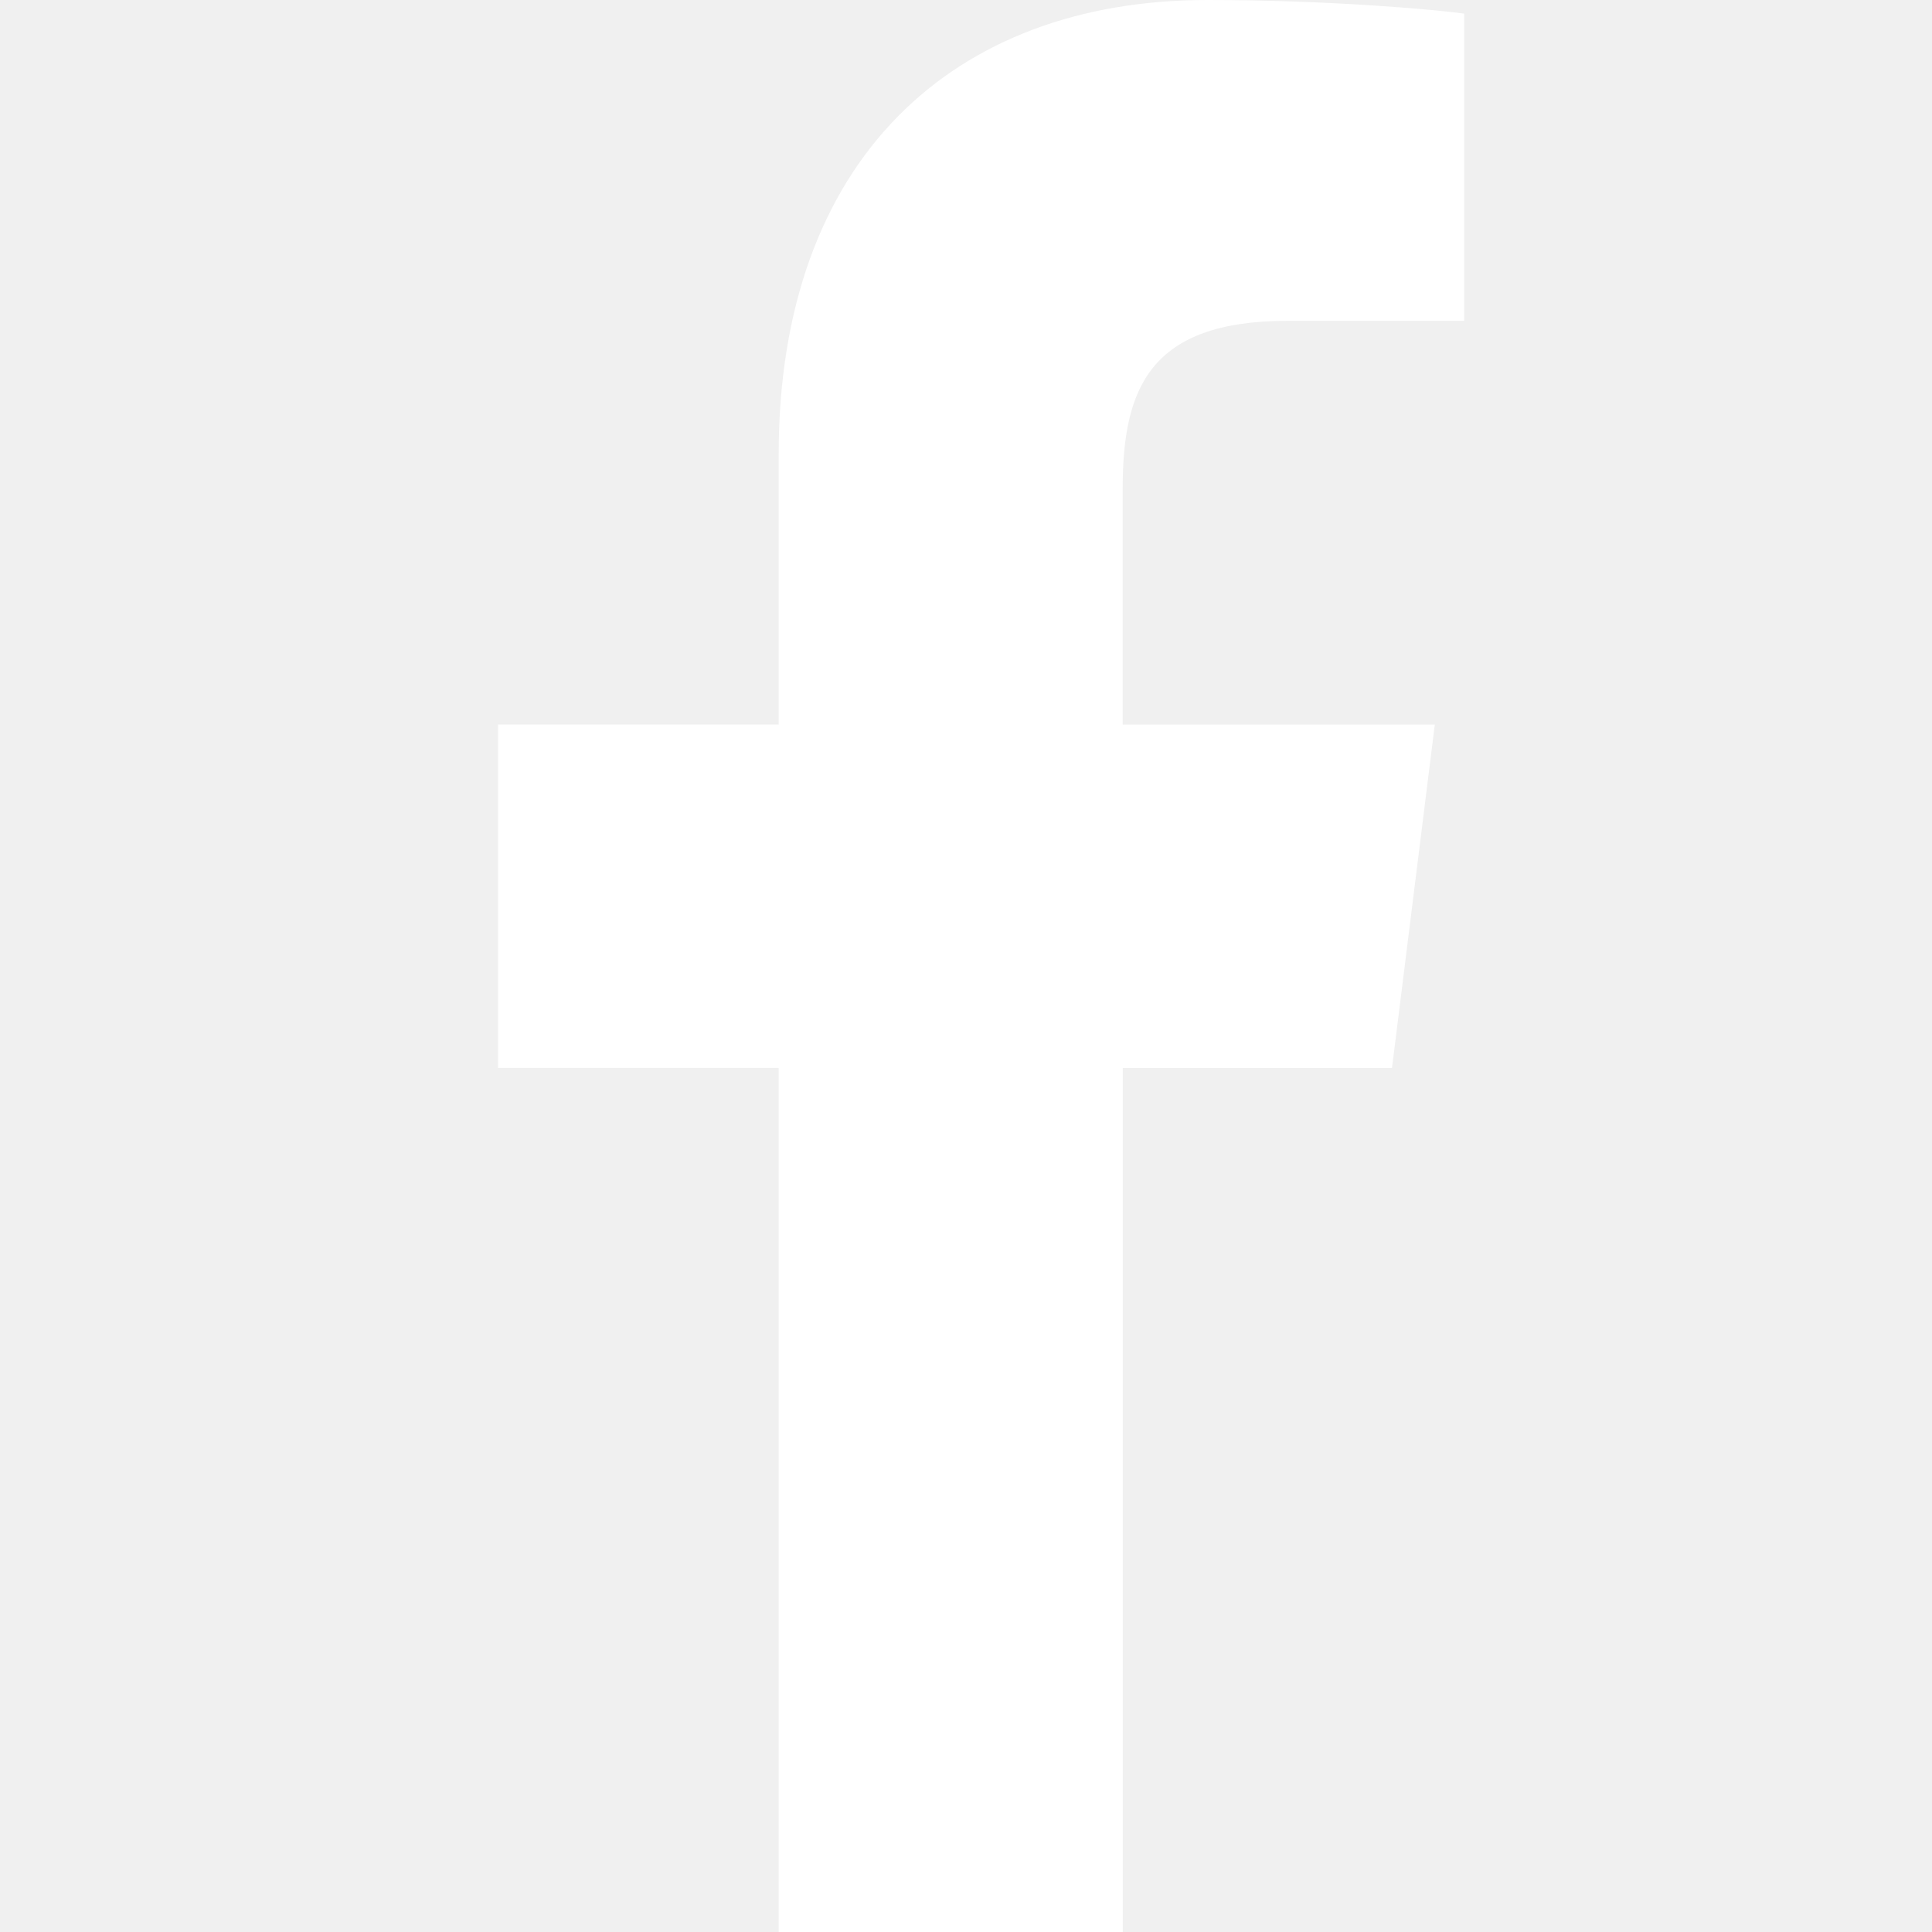
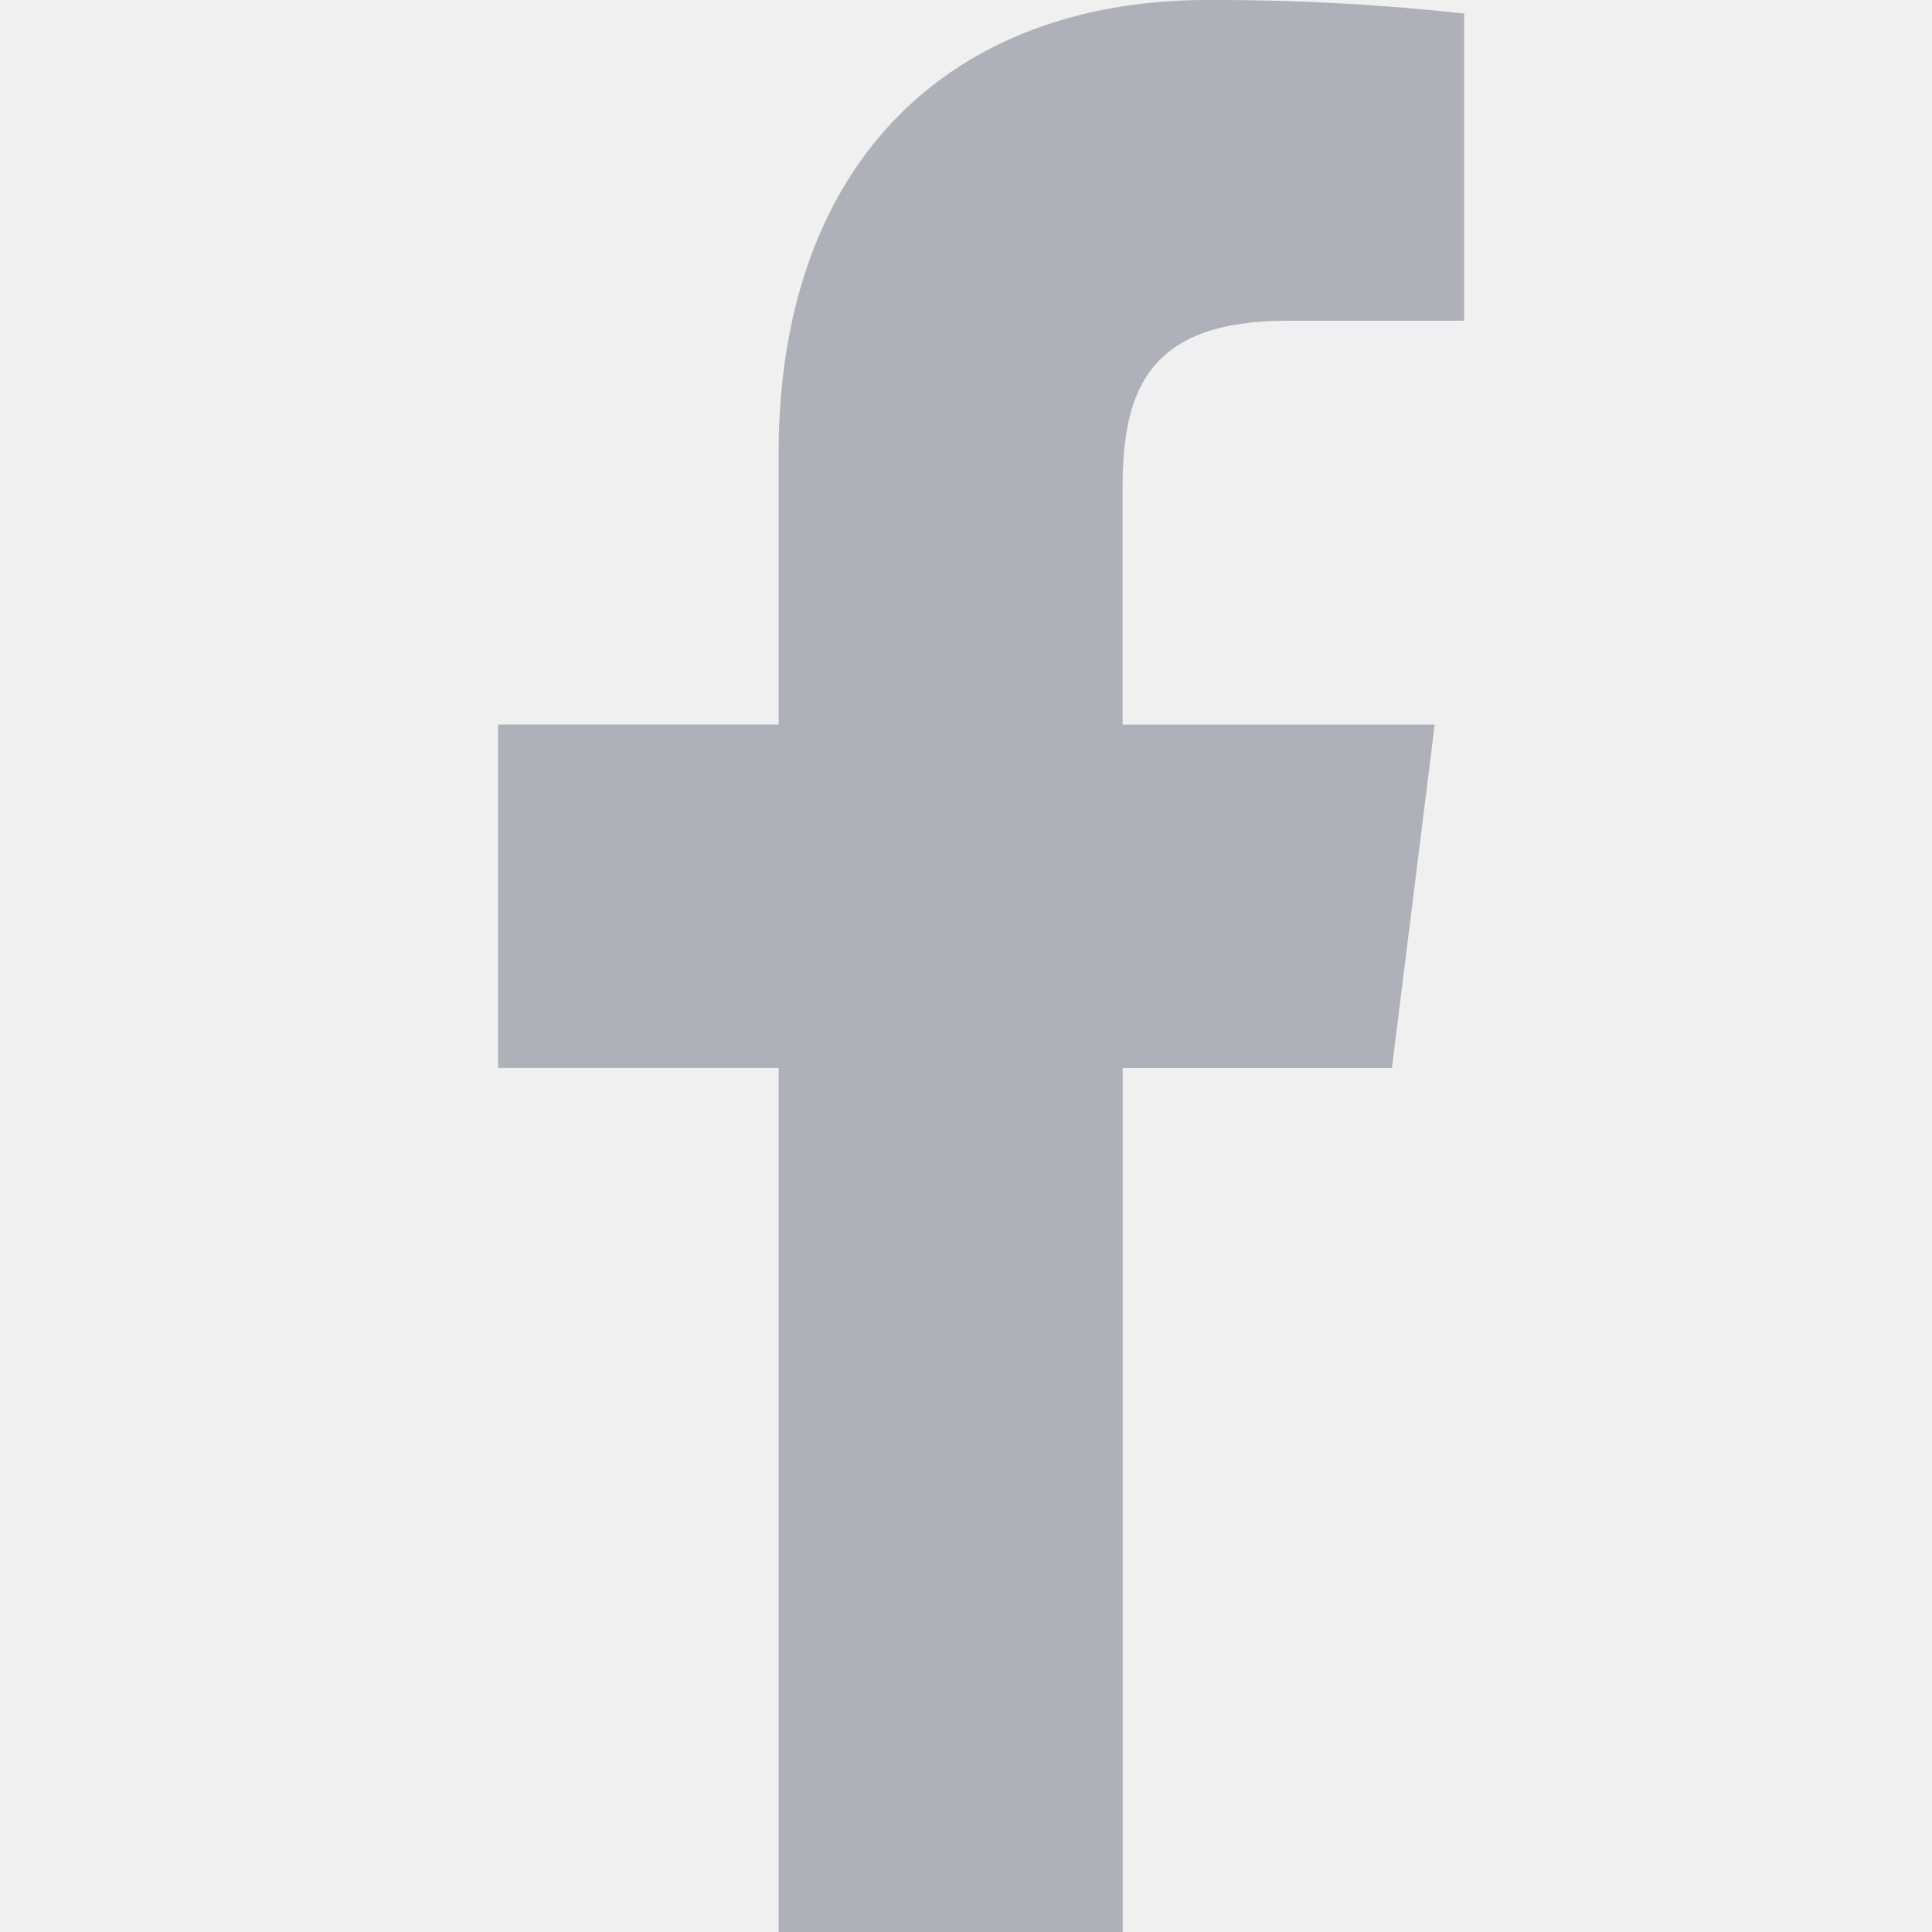
- <svg xmlns="http://www.w3.org/2000/svg" width="20" height="20" viewBox="0 0 20 20" fill="none">
-   <g clip-path="url(#clip0_1_875)">
-     <path d="M13.331 3.321H15.157V0.141C14.842 0.098 13.758 0 12.497 0C9.864 0 8.061 1.656 8.061 4.699V7.5H5.156V11.055H8.061V20H11.623V11.056H14.41L14.853 7.501H11.622V5.052C11.623 4.024 11.899 3.321 13.331 3.321Z" fill="white" />
+ <svg xmlns="http://www.w3.org/2000/svg" width="20" height="20" fill="none">
+   <g clip-path="url(#a)">
+     <path fill="#AFB1B8" d="M13.33 3.32h1.827V.14a23.576 23.576 0 0 0-2.66-.14C9.864 0 8.06 1.656 8.06 4.7v2.8H5.156v3.555H8.06V20h3.562v-8.944h2.787l.443-3.555h-3.231V5.05c0-1.027.277-1.73 1.709-1.73Z" />
  </g>
  <defs>
-     <clipPath id="clip0_1_875">
-       <rect width="20" height="20" fill="white" />
+     <clipPath id="a">
+       <path fill="#fff" d="M0 0h20v20H0z" />
    </clipPath>
  </defs>
</svg>
